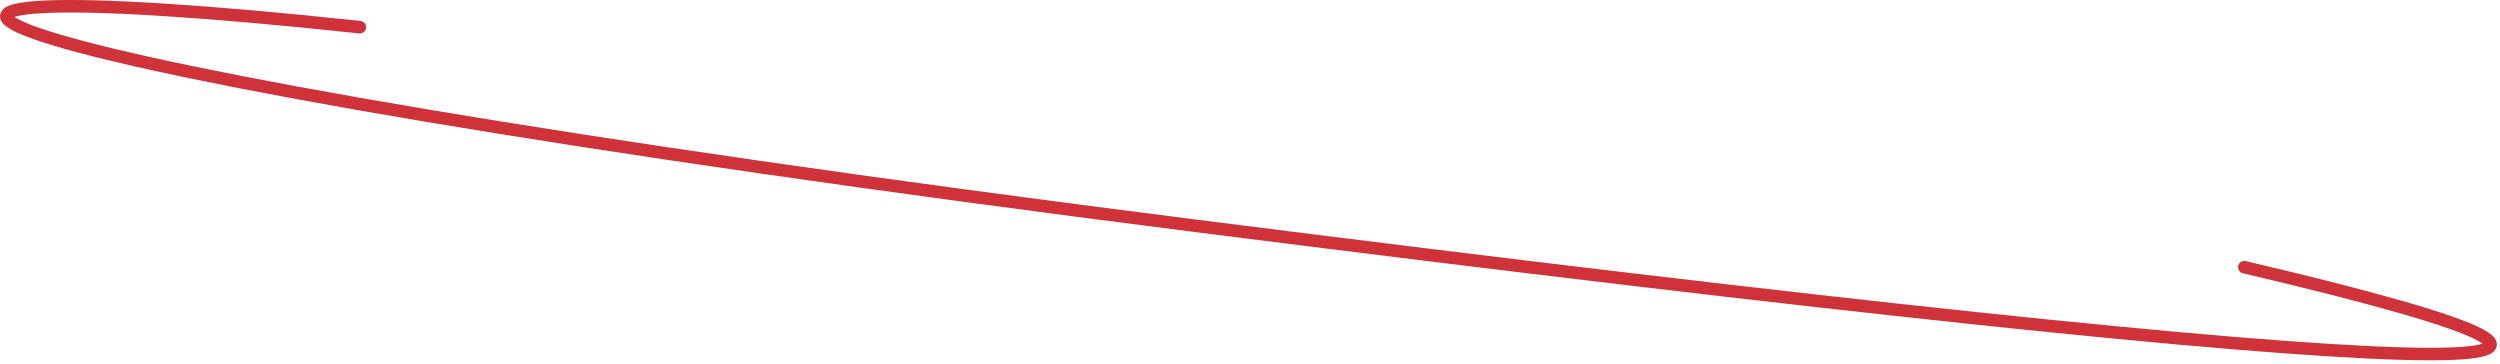
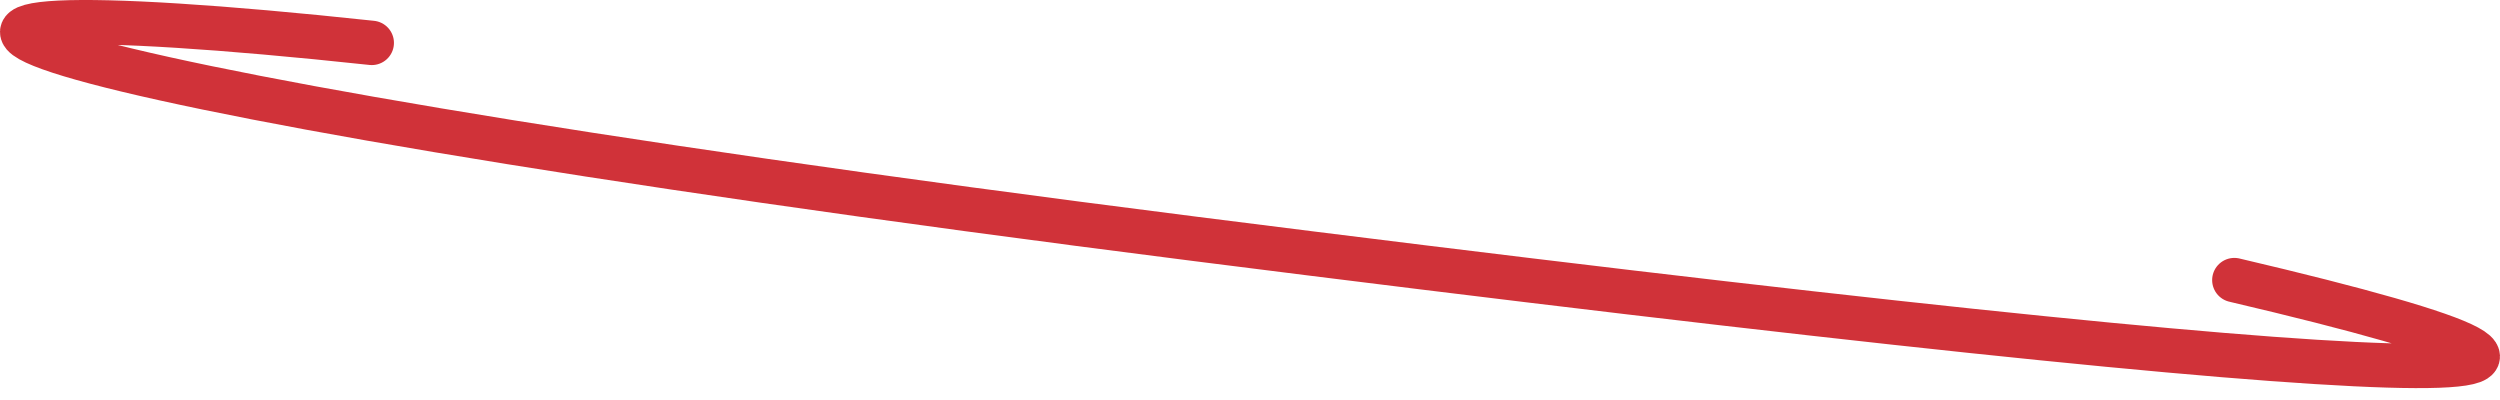
- <svg xmlns="http://www.w3.org/2000/svg" width="599" height="87" viewBox="0 0 599 87" fill="none">
-   <path d="M537.739 64.016C661.239 93.016 597.239 93.516 285.739 54.016C-25.761 14.516 -63.261 -9.484 86.239 6.516" stroke="#D03239" stroke-width="3" stroke-linecap="round" />
+ <svg xmlns="http://www.w3.org/2000/svg" width="169" height="27" viewBox="0 0 169 27" fill="none">
+   <path d="M151.041 18.934C185.482 27.021 167.634 27.16 80.766 16.145C-6.102 5.13 -16.56 -1.563 25.131 2.899" stroke="#D03239" stroke-width="3" stroke-linecap="round" />
</svg>
